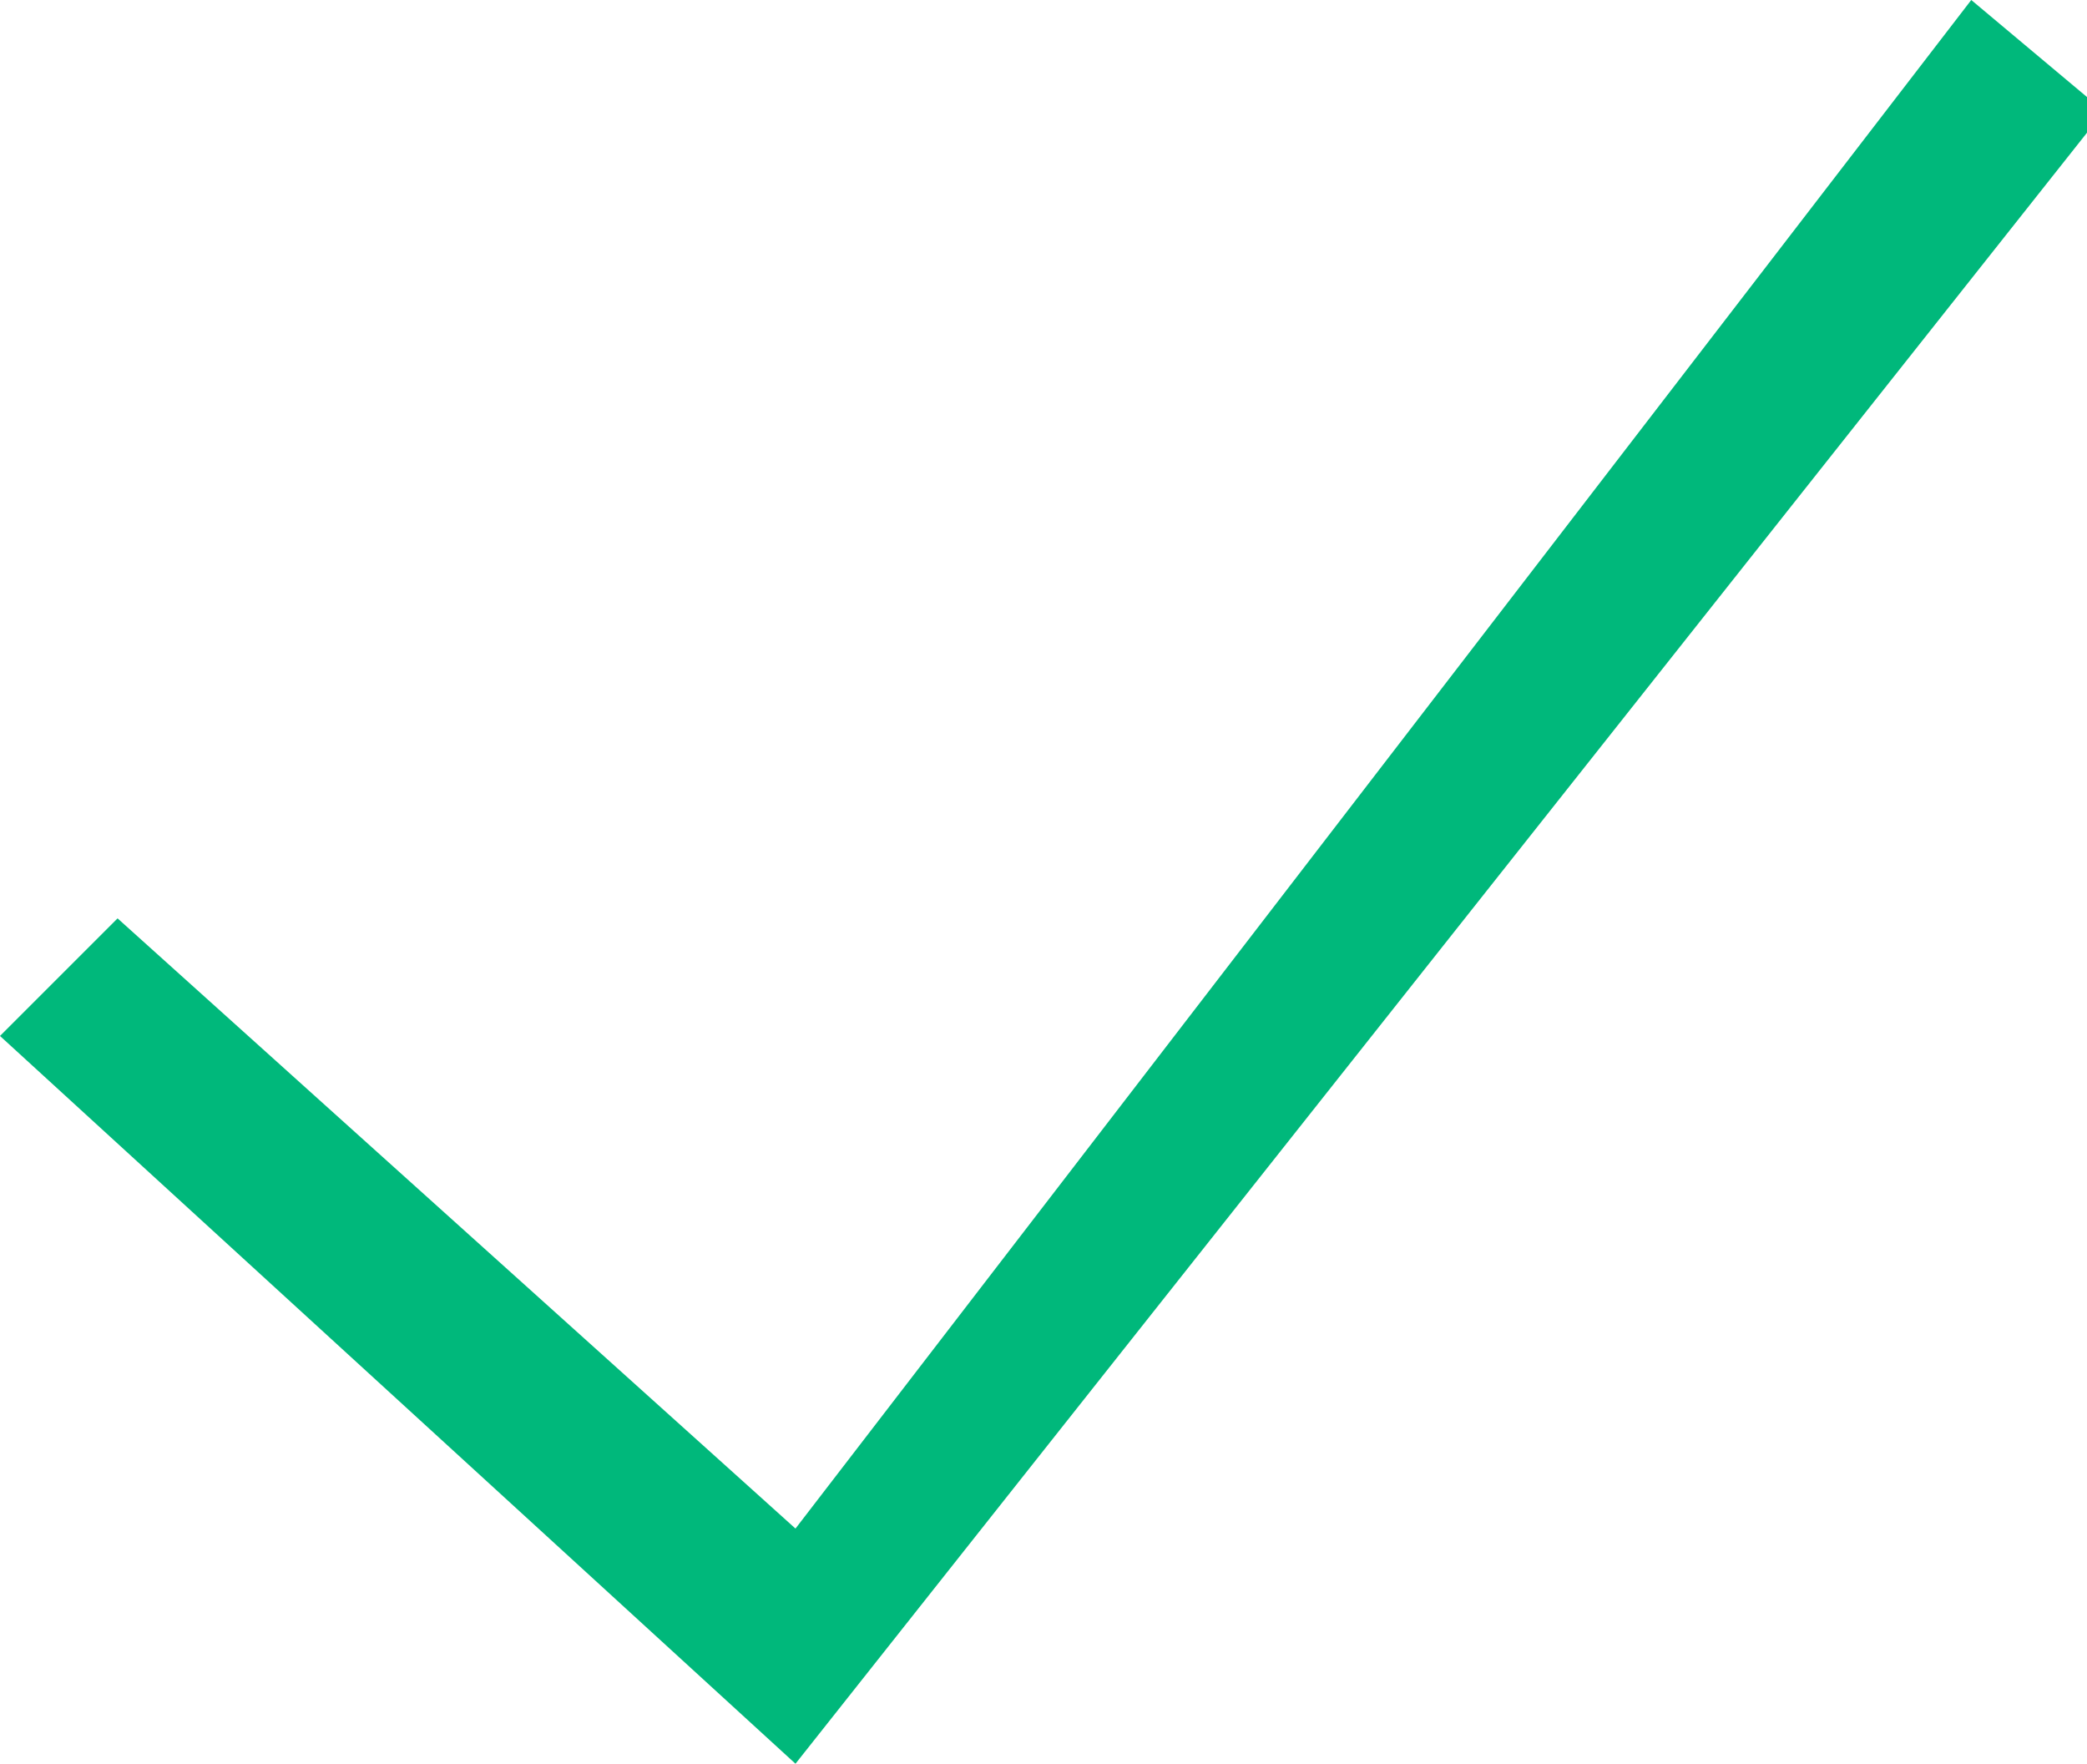
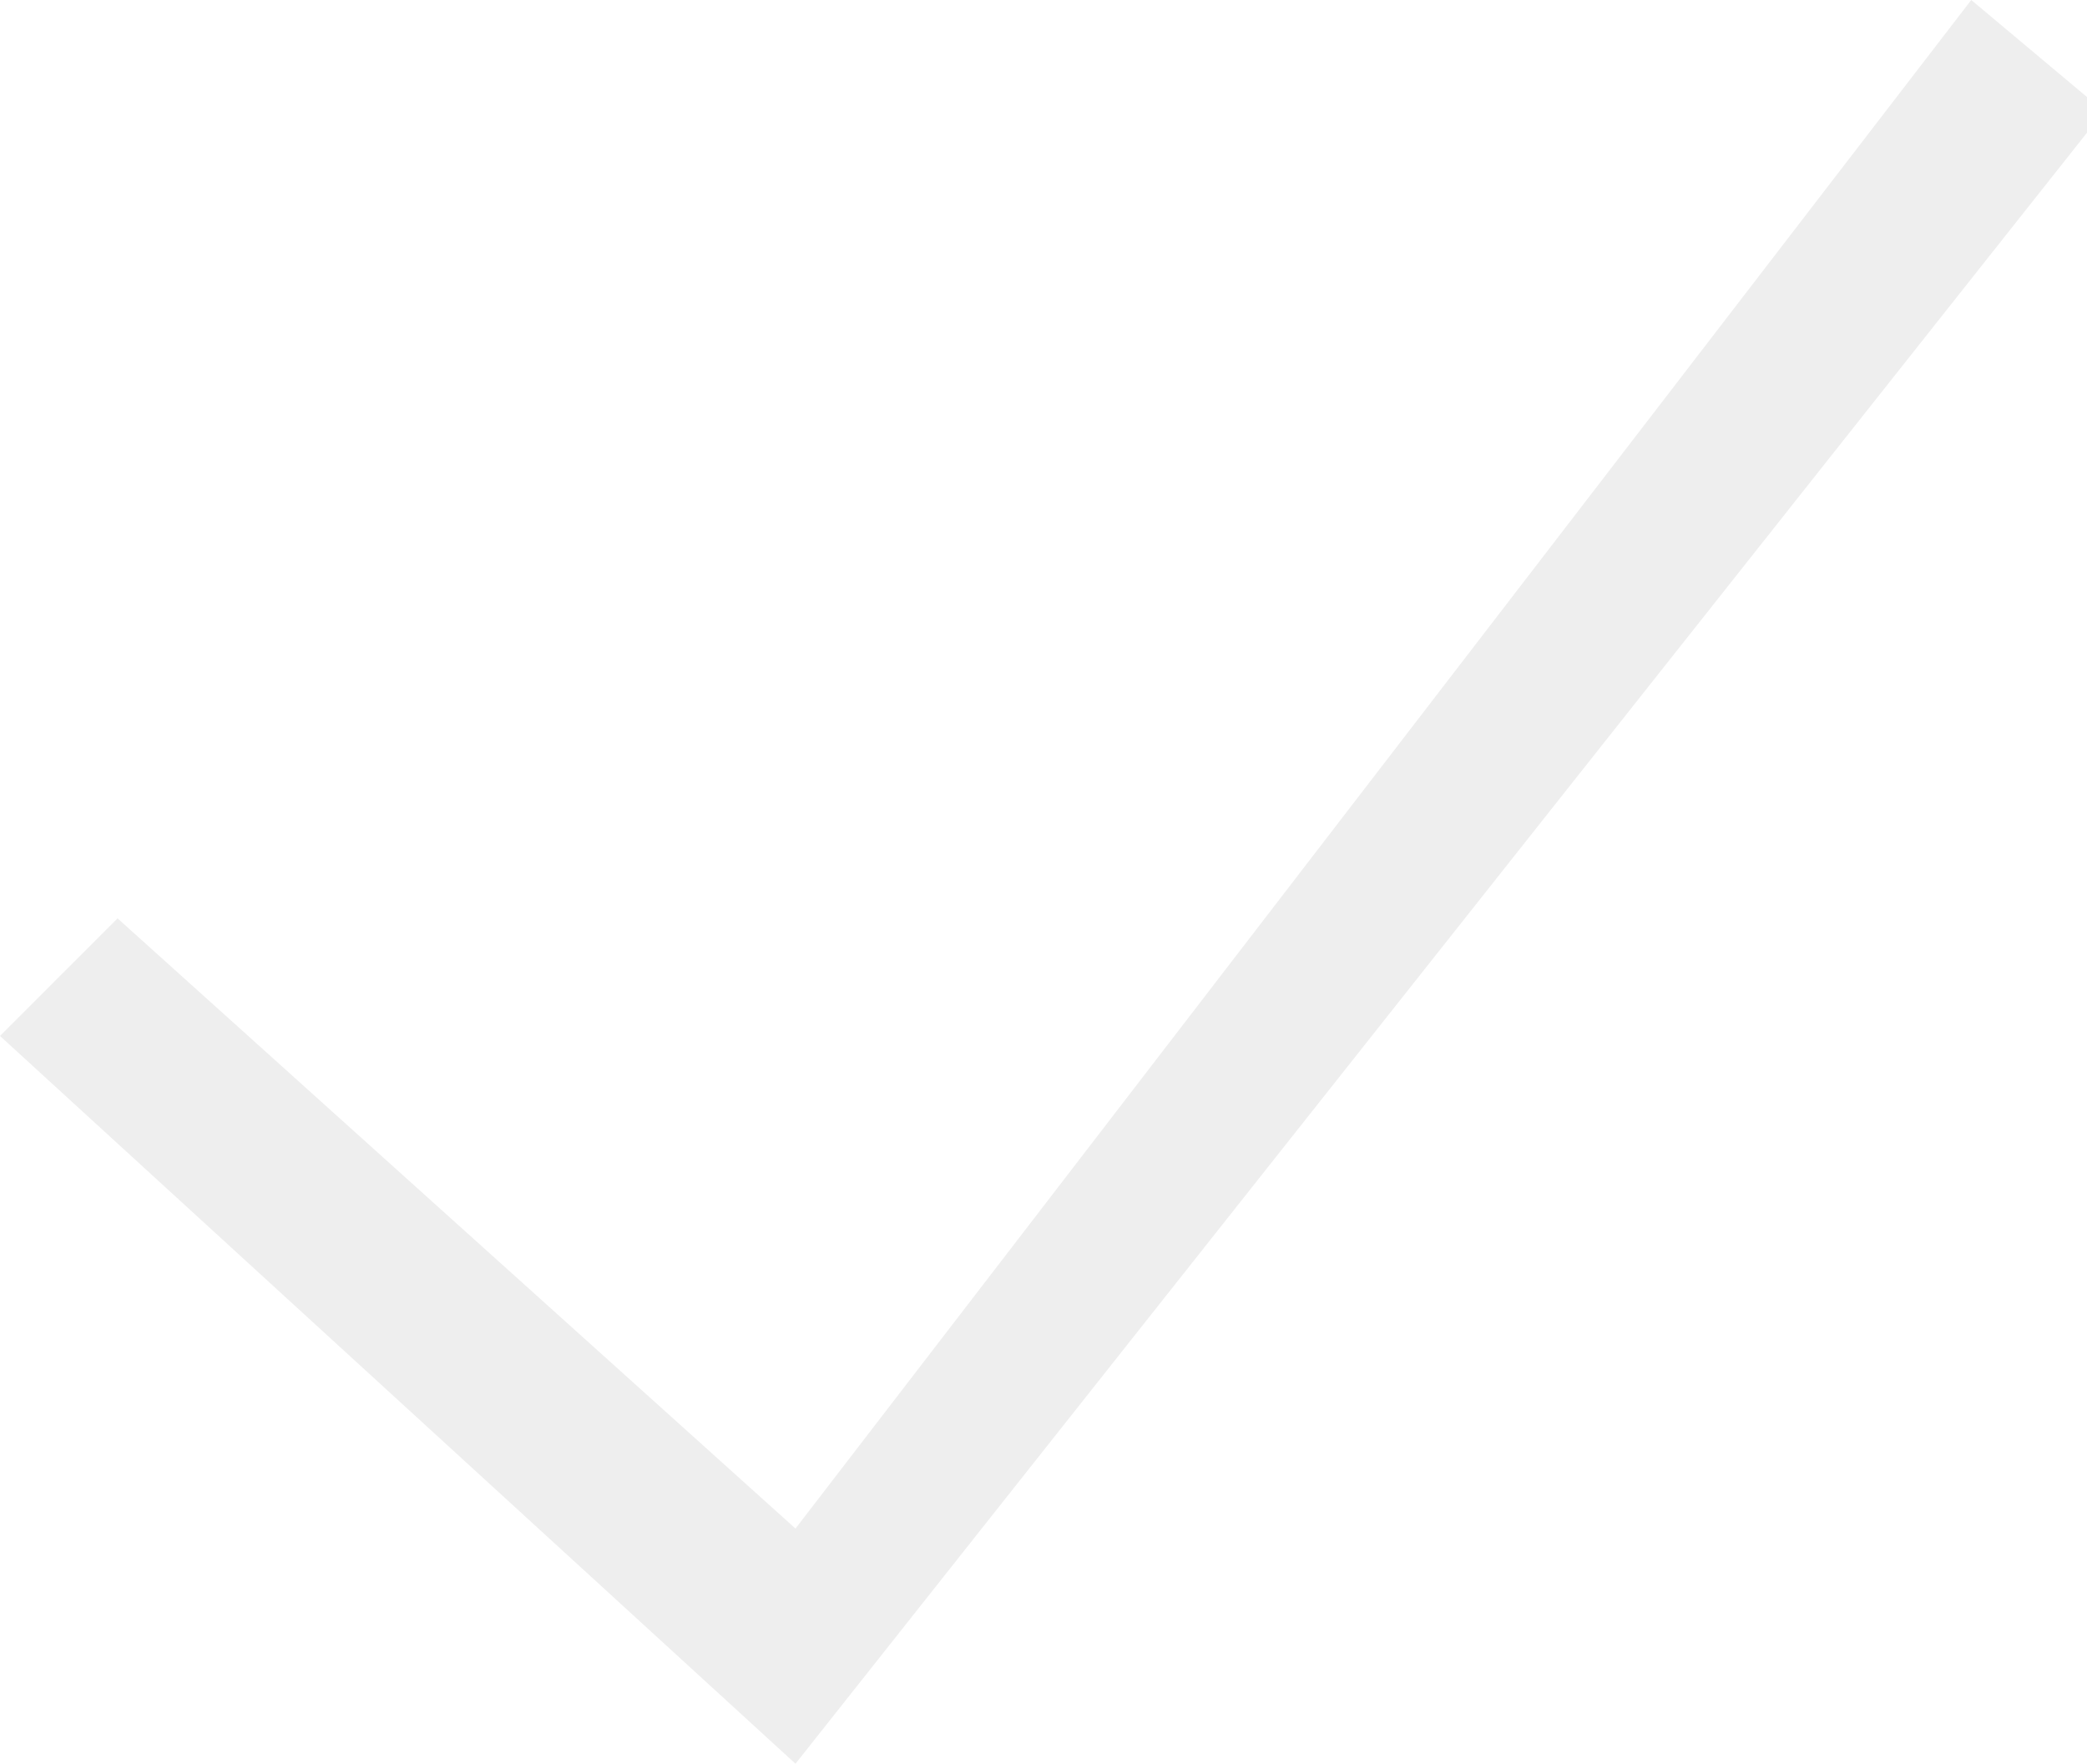
<svg xmlns="http://www.w3.org/2000/svg" viewBox="0 0 71 60" width="71" height="60">
  <defs />
  <g transform="matrix(1,0,0,1,22.91159,468)">
    <g>
-       <path d="" fill="#eeeeee" />
-     </g>
+ 	
+ 	
+ </g>
    <g>
-       <path d="M-22.912,-432.758 C-22.912,-432.758 4.151,-408 4.151,-408 C4.151,-408 48.666,-464.215 48.666,-464.215 C48.666,-464.215 44.151,-468 44.151,-468 C44.151,-468 4.151,-416 4.151,-416 C4.151,-416 -18.912,-436.758 -18.912,-436.758 C-18.912,-436.758 -22.912,-432.758 -22.912,-432.758 Z" fill="#00b87b" />
+       <path d="M-22.912,-432.758 C-22.912,-432.758 4.151,-408 4.151,-408 C4.151,-408 48.666,-464.215 48.666,-464.215 C48.666,-464.215 44.151,-468 44.151,-468 C44.151,-468 4.151,-416 4.151,-416 C4.151,-416 -18.912,-436.758 -18.912,-436.758 C-18.912,-436.758 -22.912,-432.758 -22.912,-432.758 Z" fill="#eeeeee" />
    </g>
  </g>
</svg>
